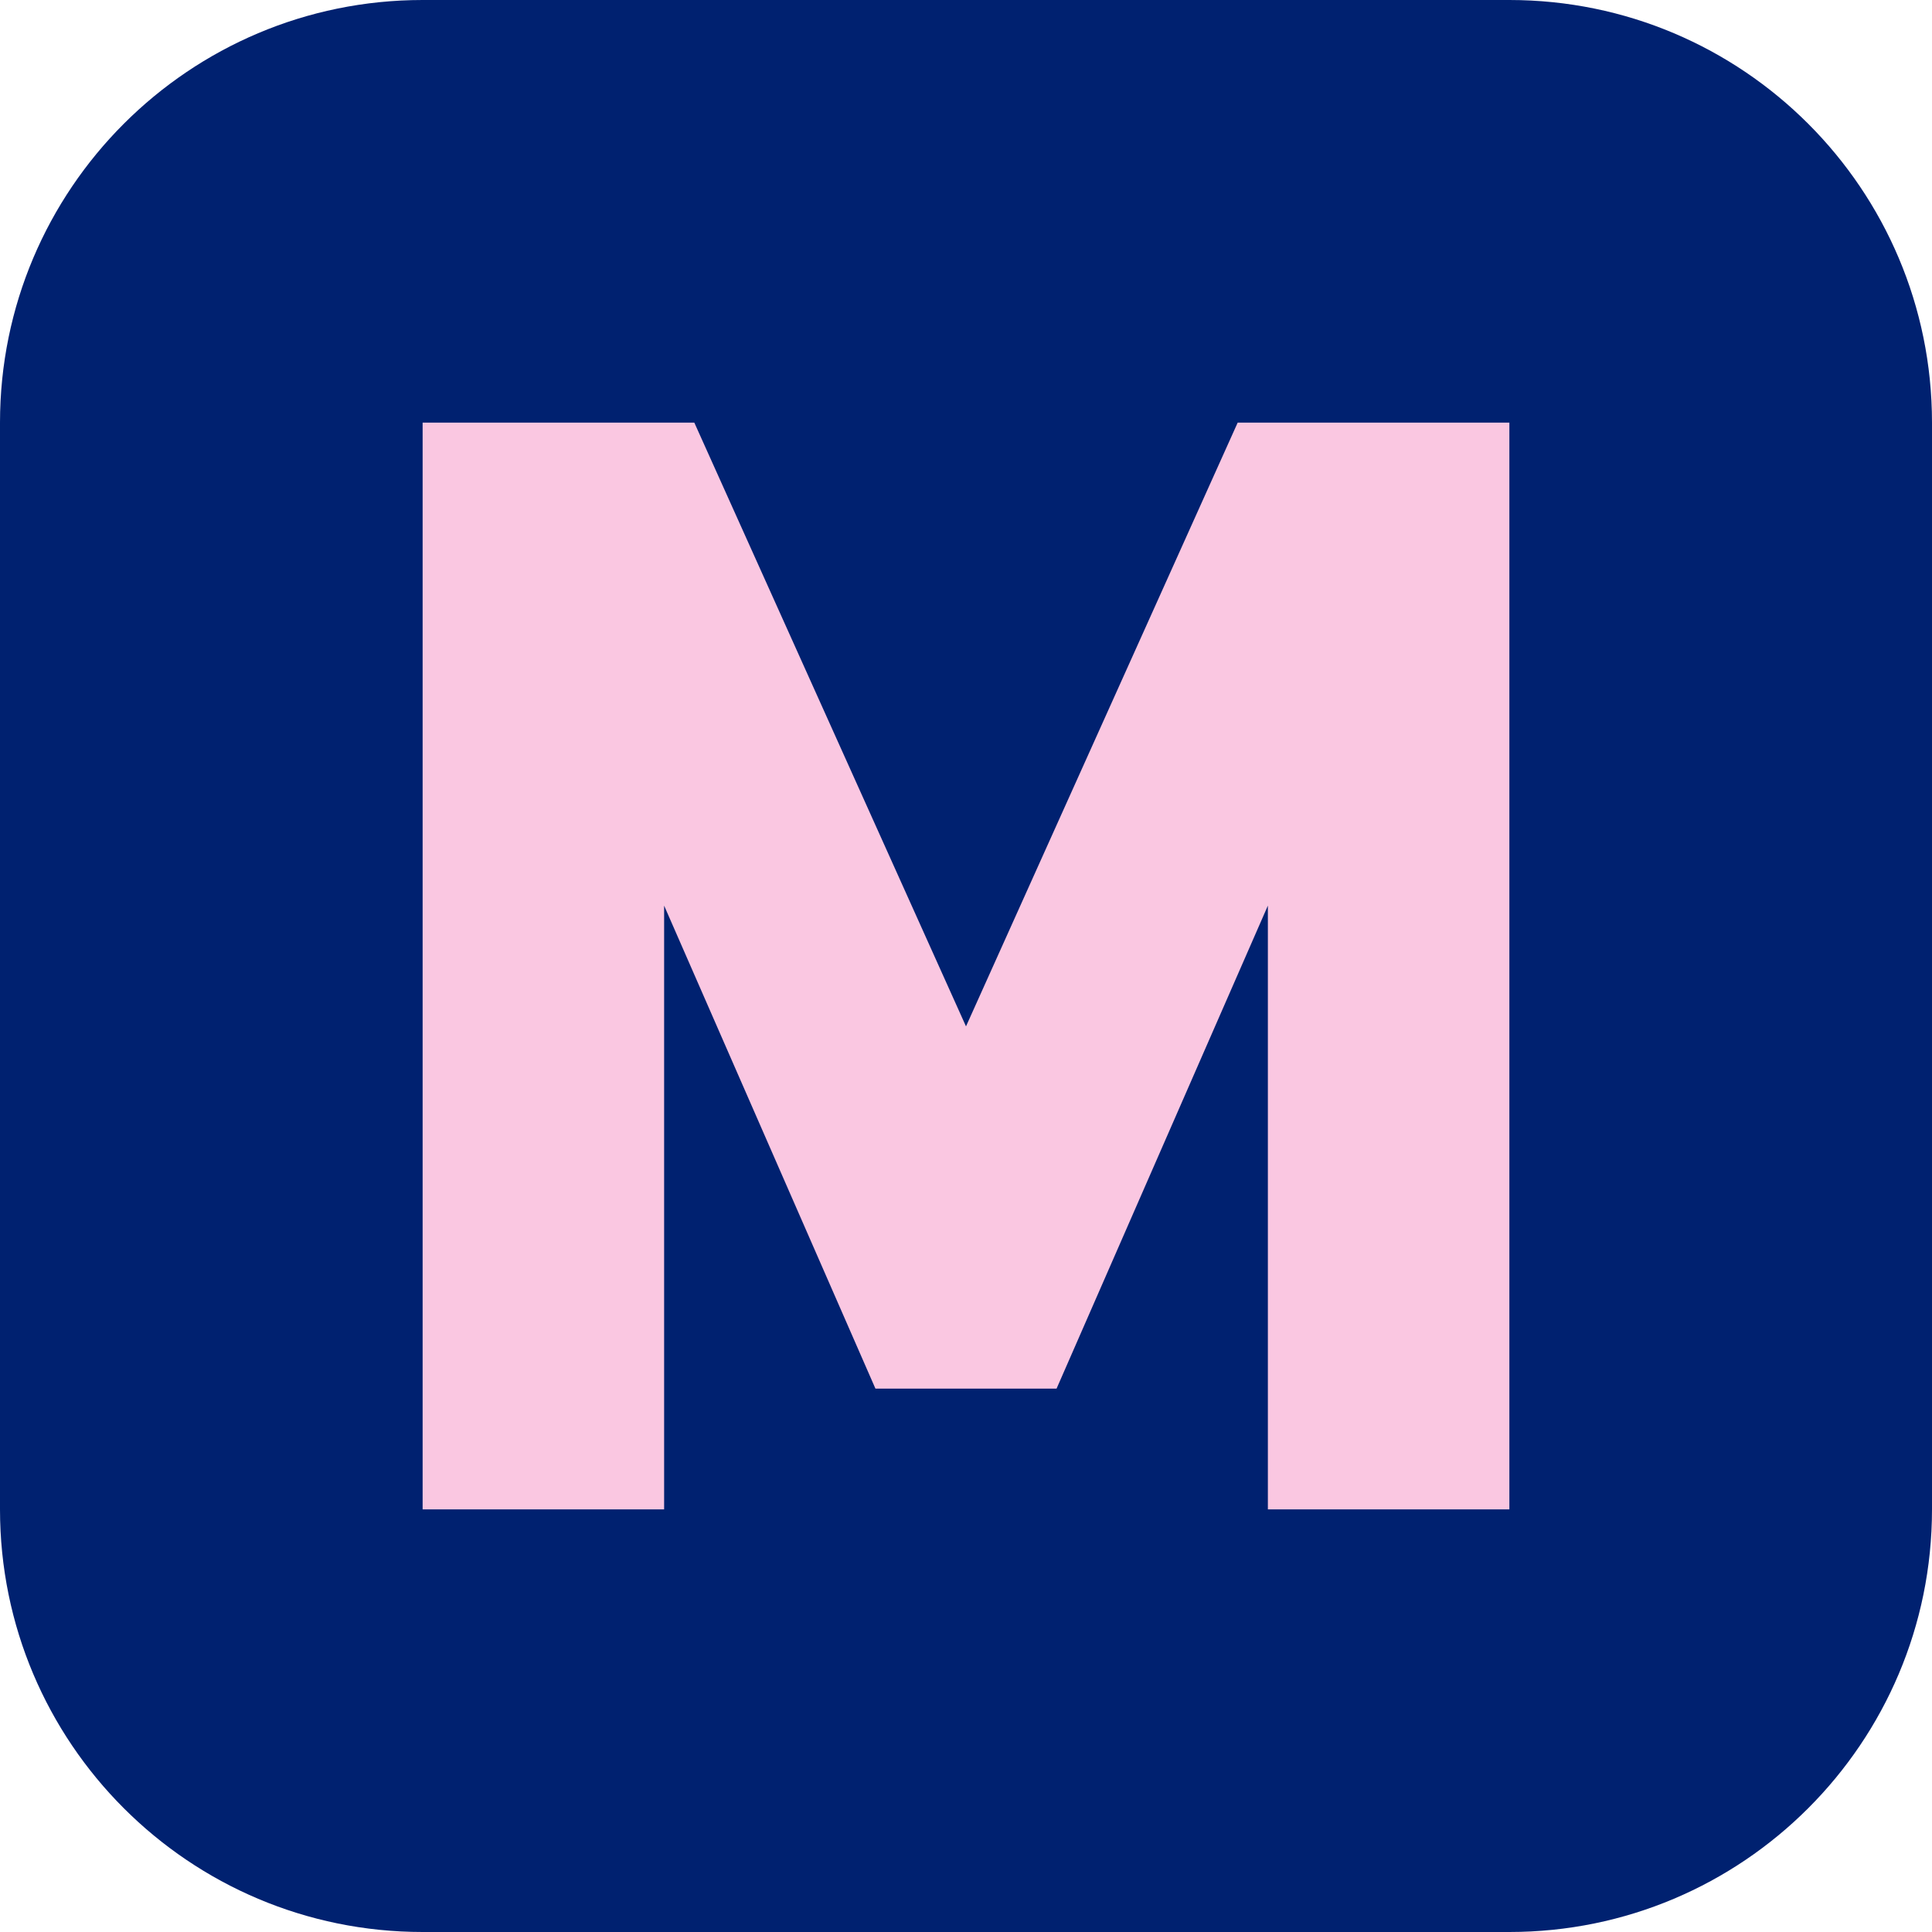
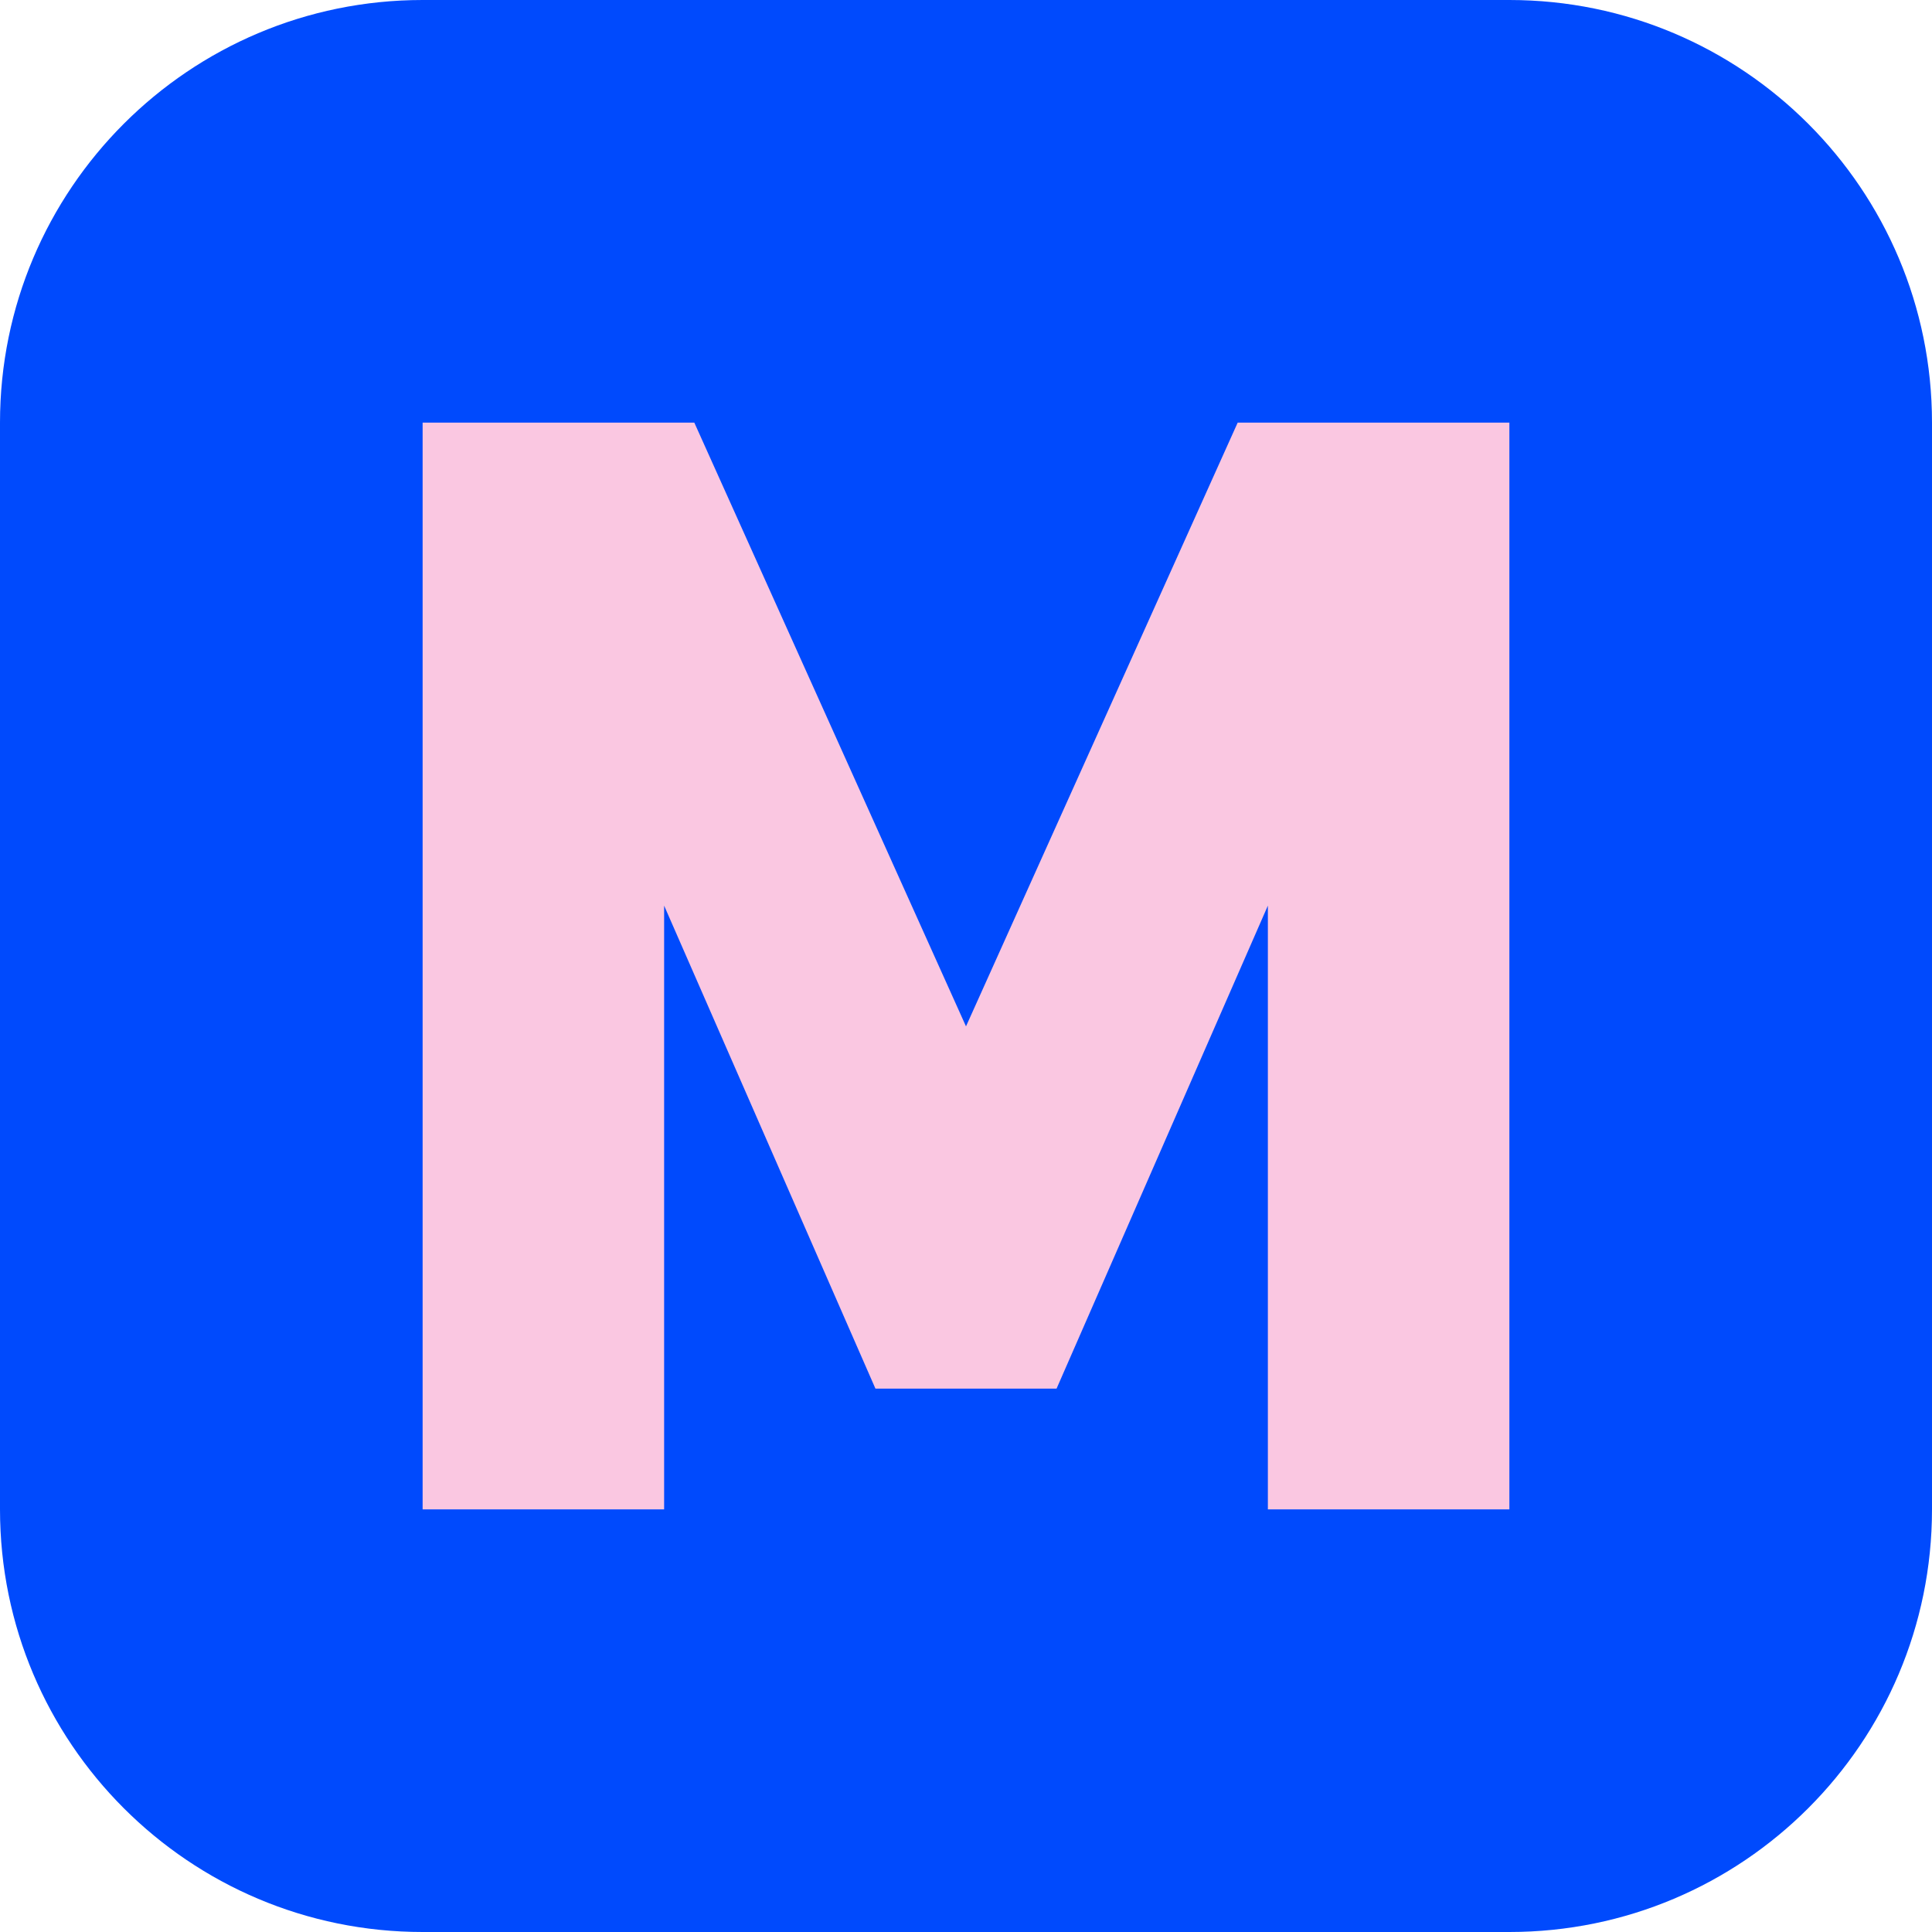
<svg xmlns="http://www.w3.org/2000/svg" viewBox="0 0 64 64">
-   <rect width="64" height="64" rx="14" fill="#002170" />
+   <rect width="64" height="64" rx="14" fill="#004afd" />
  <path d="M14 50V14h9l9 20 9-20h9v36h-8V30l-7 16h-6l-7-16v20z" fill="#fac7e1" />
</svg>
